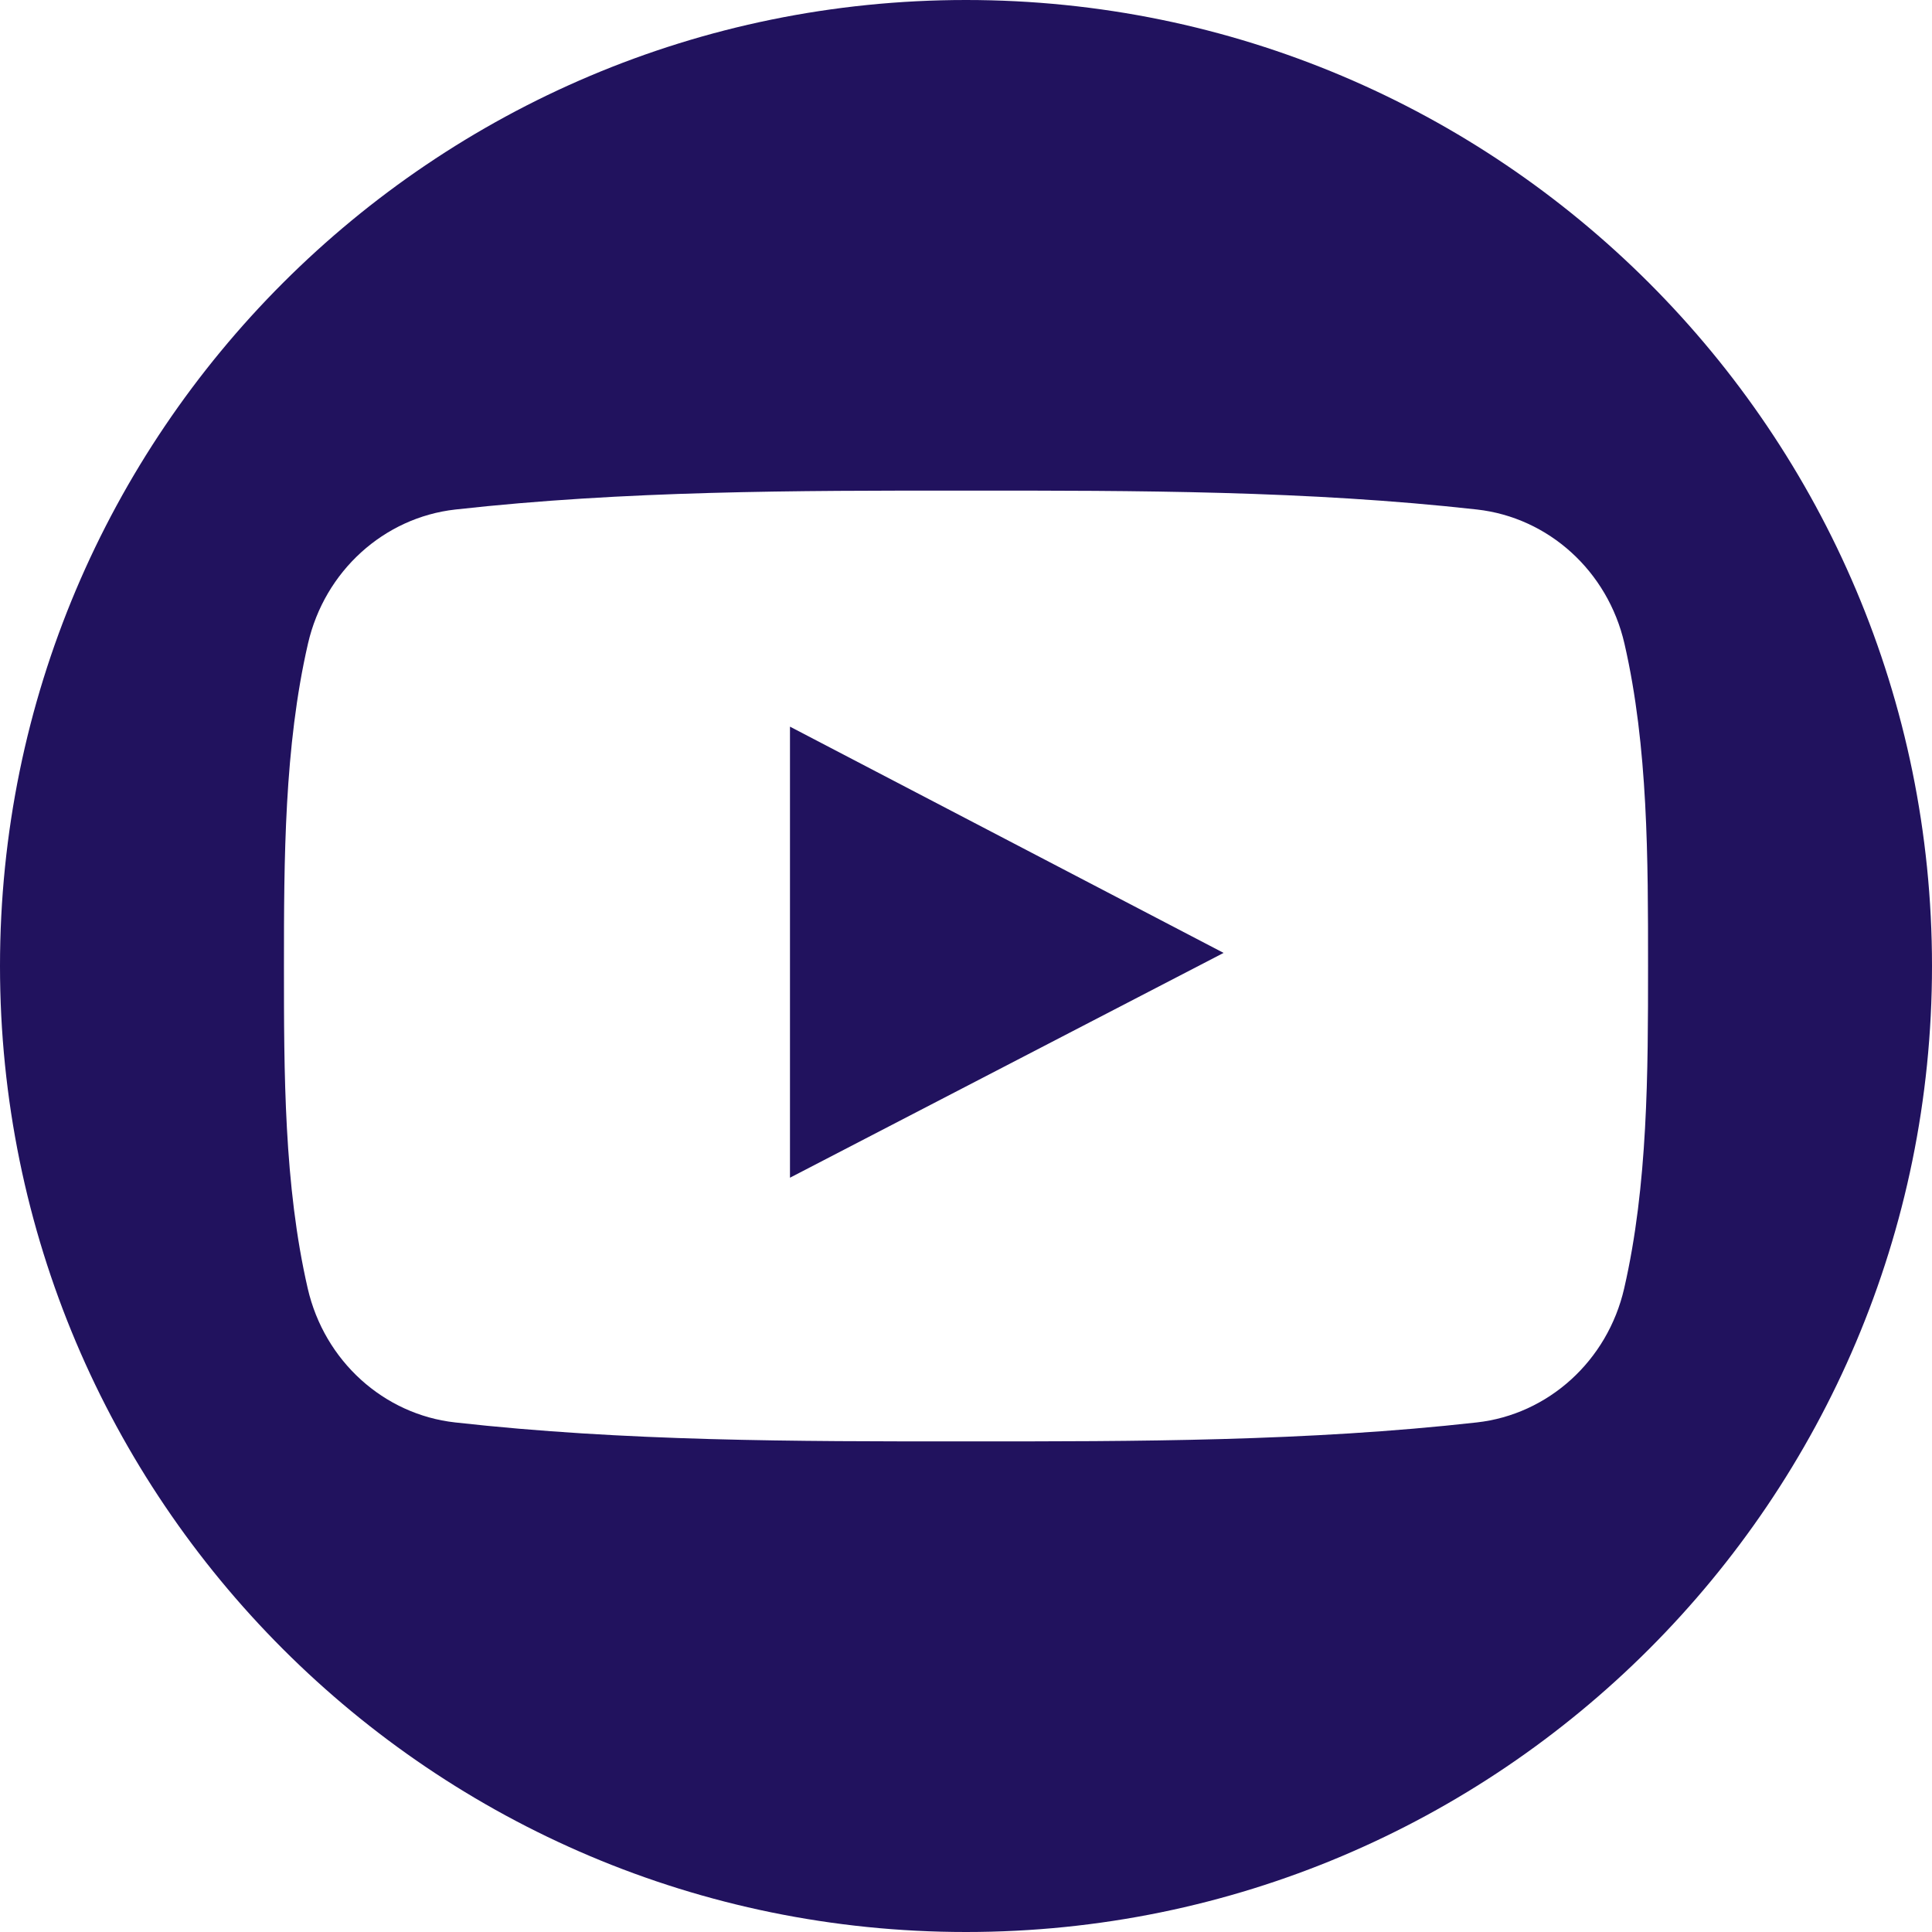
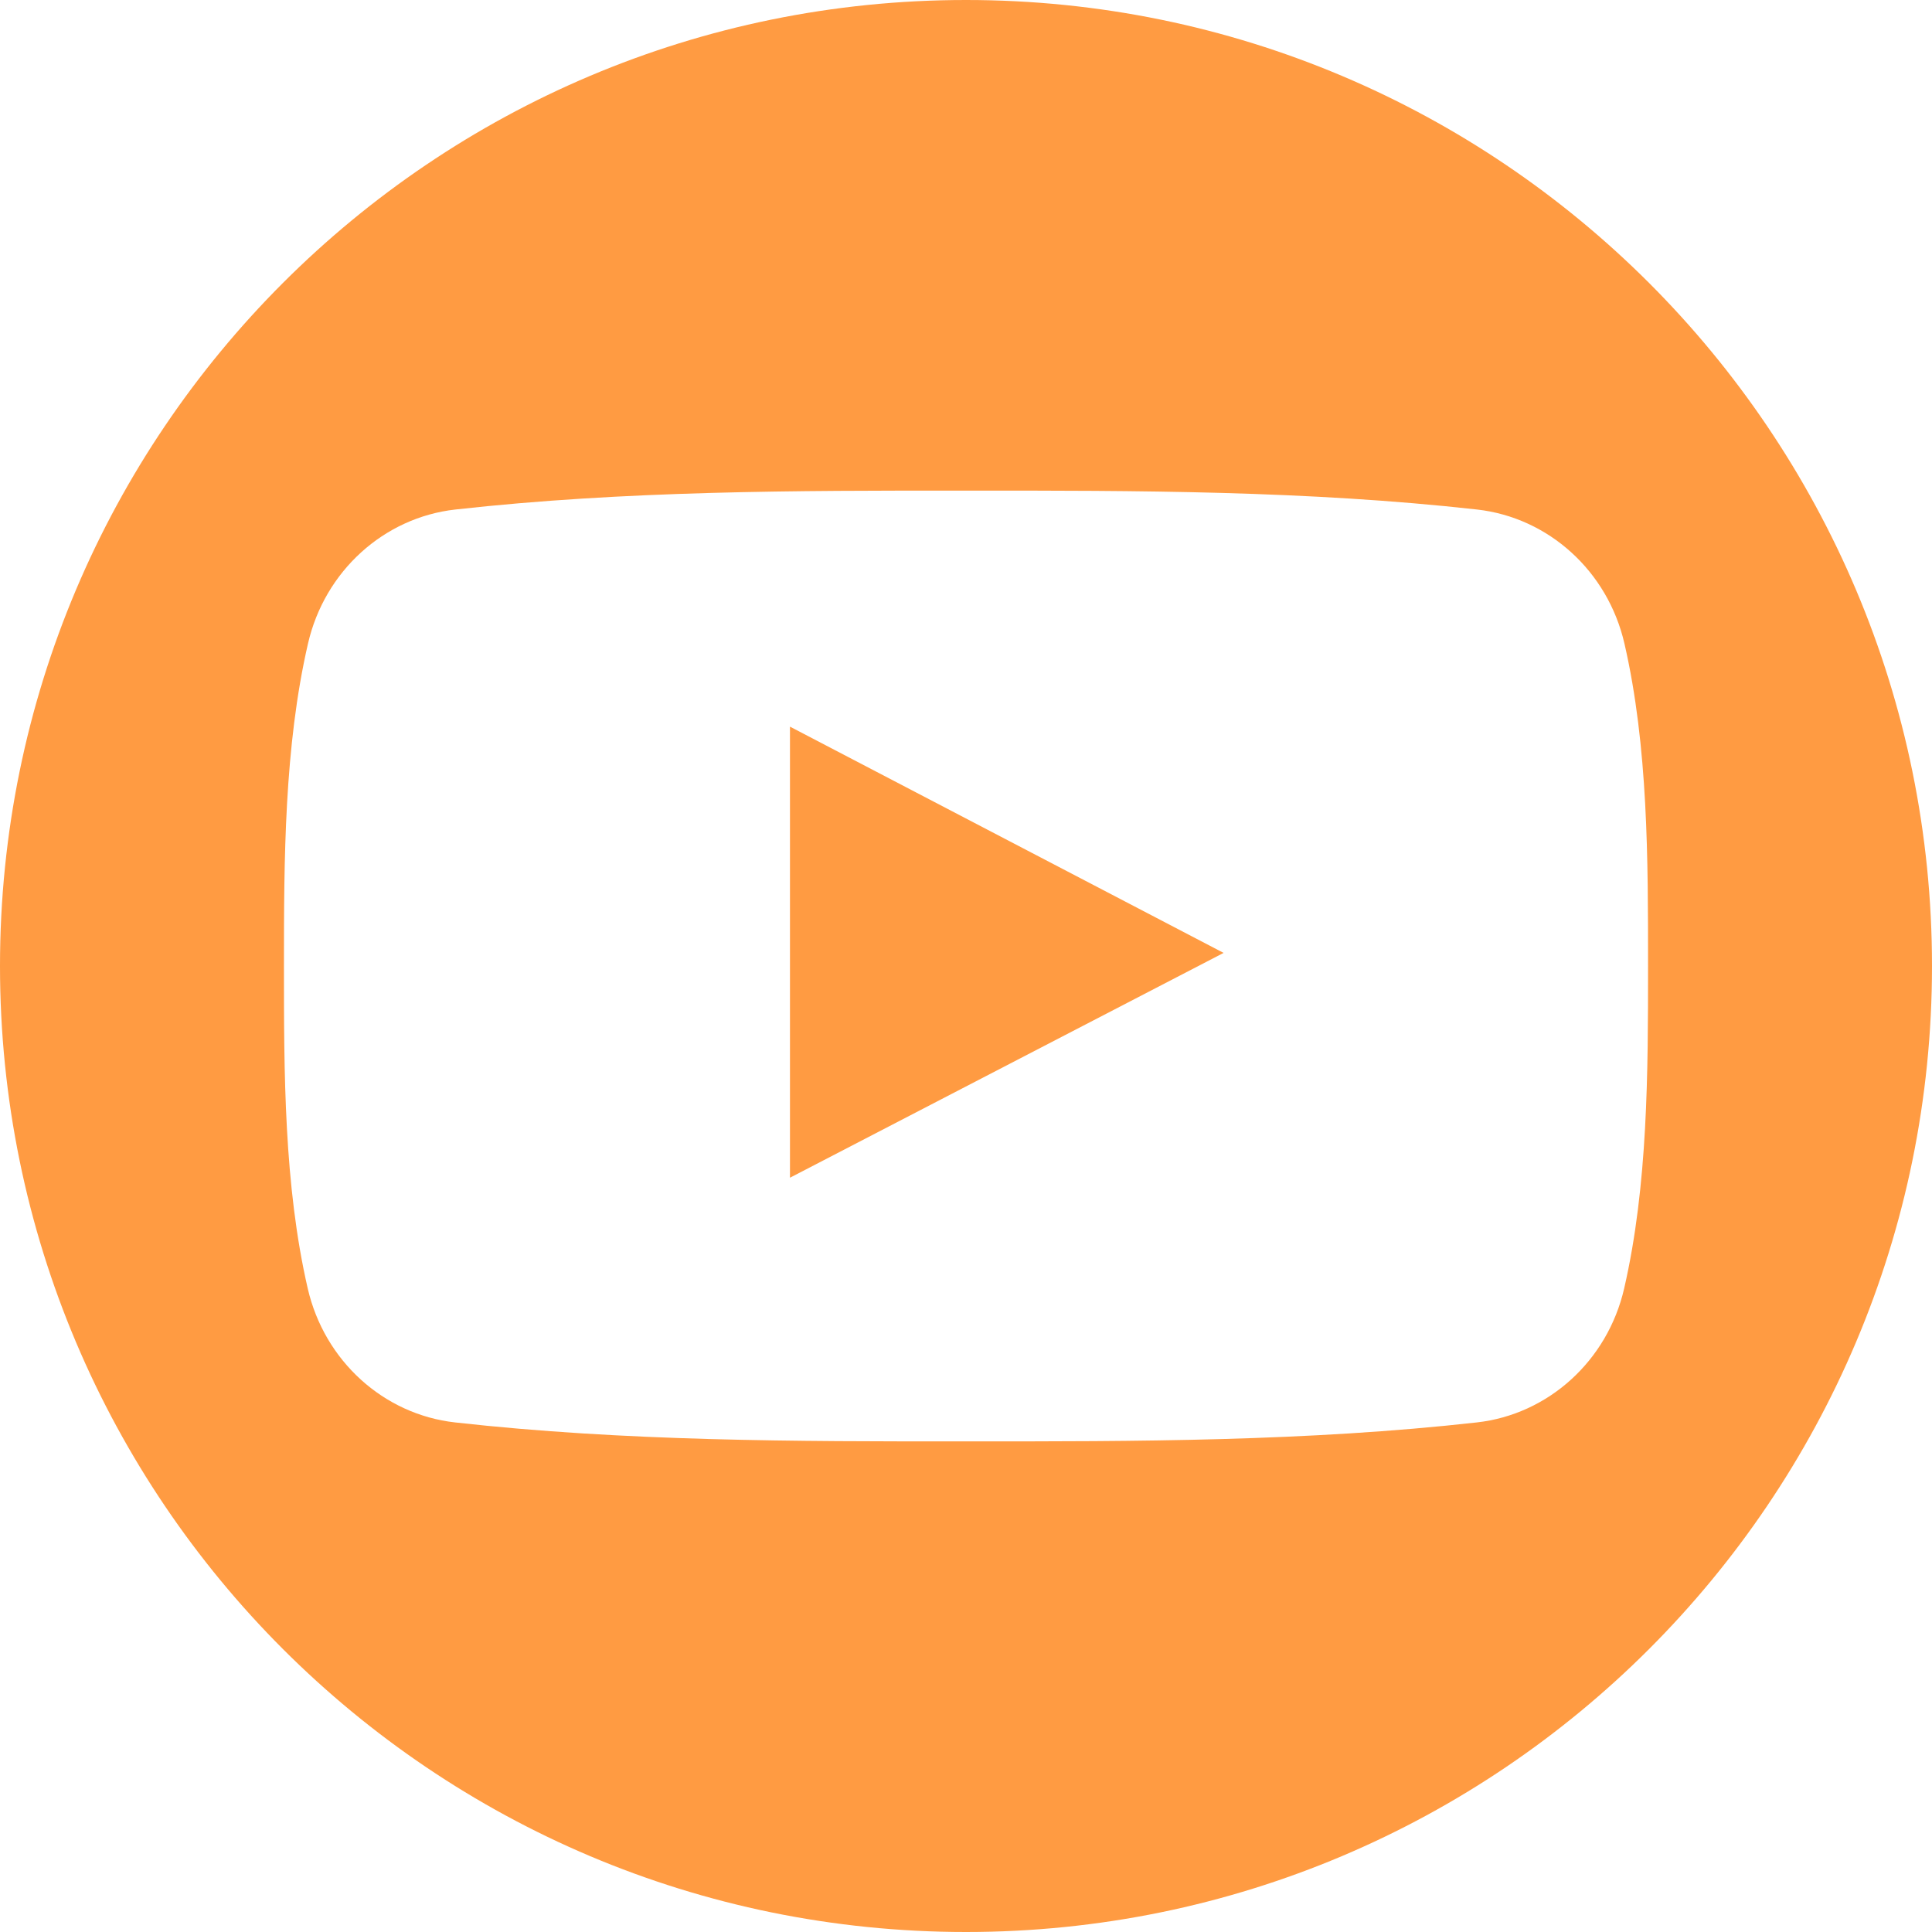
<svg xmlns="http://www.w3.org/2000/svg" width="36" height="36" viewBox="0 0 36 36" fill="none">
-   <path d="M14.72 21.945C17.421 20.545 20.098 19.157 22.8 17.756C20.09 16.342 17.413 14.946 14.72 13.54C14.72 16.352 14.72 19.134 14.72 21.945Z" fill="#21125E" />
-   <path d="M18 0C8.059 0 0 8.059 0 18C0 27.941 8.059 36 18 36C27.941 36 36 27.941 36 18C36 8.059 27.941 0 18 0ZM30.264 24.008C29.953 25.36 28.847 26.357 27.517 26.505C24.365 26.858 21.176 26.86 17.999 26.858C14.823 26.86 11.633 26.858 8.481 26.505C7.15 26.357 6.045 25.36 5.734 24.008C5.291 22.083 5.291 19.982 5.291 18C5.291 16.018 5.296 13.916 5.739 11.992C6.05 10.64 7.155 9.643 8.486 9.494C11.638 9.142 14.828 9.14 18.004 9.142C21.18 9.14 24.37 9.142 27.521 9.494C28.853 9.643 29.958 10.64 30.269 11.992C30.712 13.917 30.709 16.018 30.709 18C30.709 19.982 30.707 22.083 30.264 24.008Z" fill="#21125E" />
+   <path d="M14.72 21.945C17.421 20.545 20.098 19.157 22.8 17.756C20.09 16.342 17.413 14.946 14.72 13.54C14.72 16.352 14.72 19.134 14.72 21.945Z" fill="#ff9b42ff" />
+   <path d="M18 0C8.059 0 0 8.059 0 18C0 27.941 8.059 36 18 36C27.941 36 36 27.941 36 18C36 8.059 27.941 0 18 0ZM30.264 24.008C29.953 25.36 28.847 26.357 27.517 26.505C24.365 26.858 21.176 26.86 17.999 26.858C14.823 26.86 11.633 26.858 8.481 26.505C7.15 26.357 6.045 25.36 5.734 24.008C5.291 22.083 5.291 19.982 5.291 18C5.291 16.018 5.296 13.916 5.739 11.992C6.05 10.64 7.155 9.643 8.486 9.494C11.638 9.142 14.828 9.14 18.004 9.142C21.18 9.14 24.37 9.142 27.521 9.494C28.853 9.643 29.958 10.64 30.269 11.992C30.712 13.917 30.709 16.018 30.709 18C30.709 19.982 30.707 22.083 30.264 24.008Z" fill="#ff9b42ff" />
</svg>
